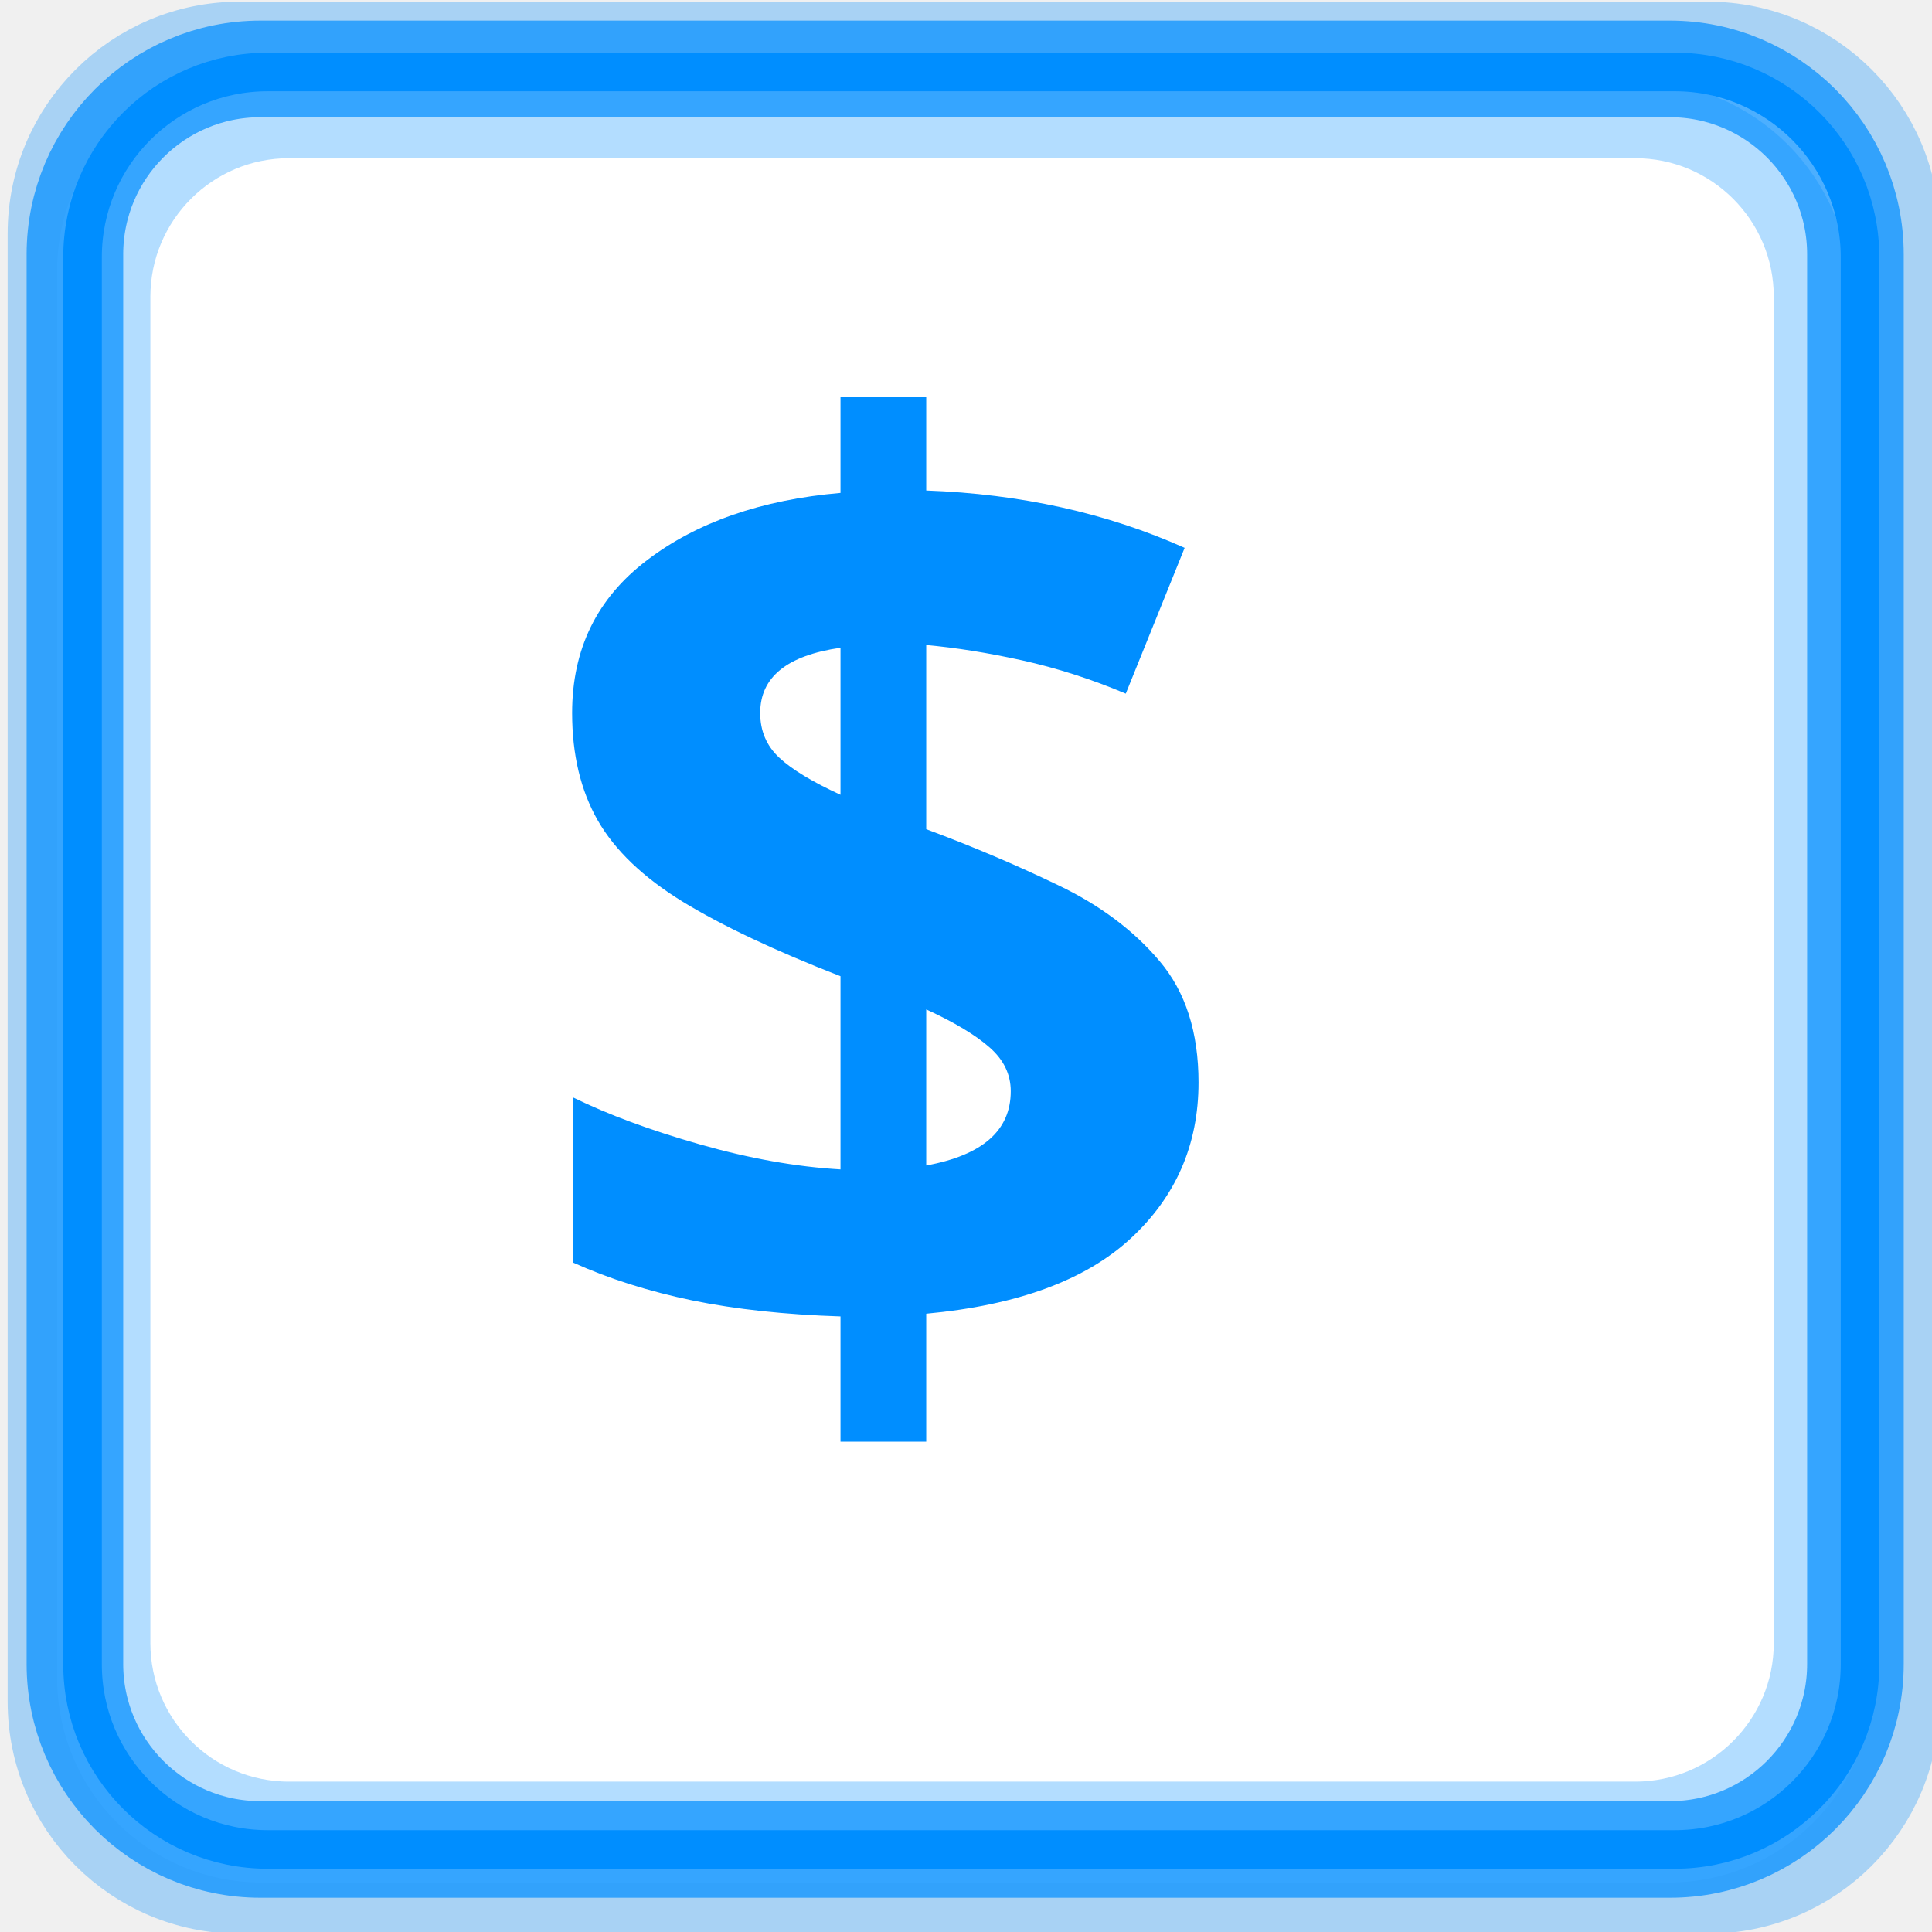
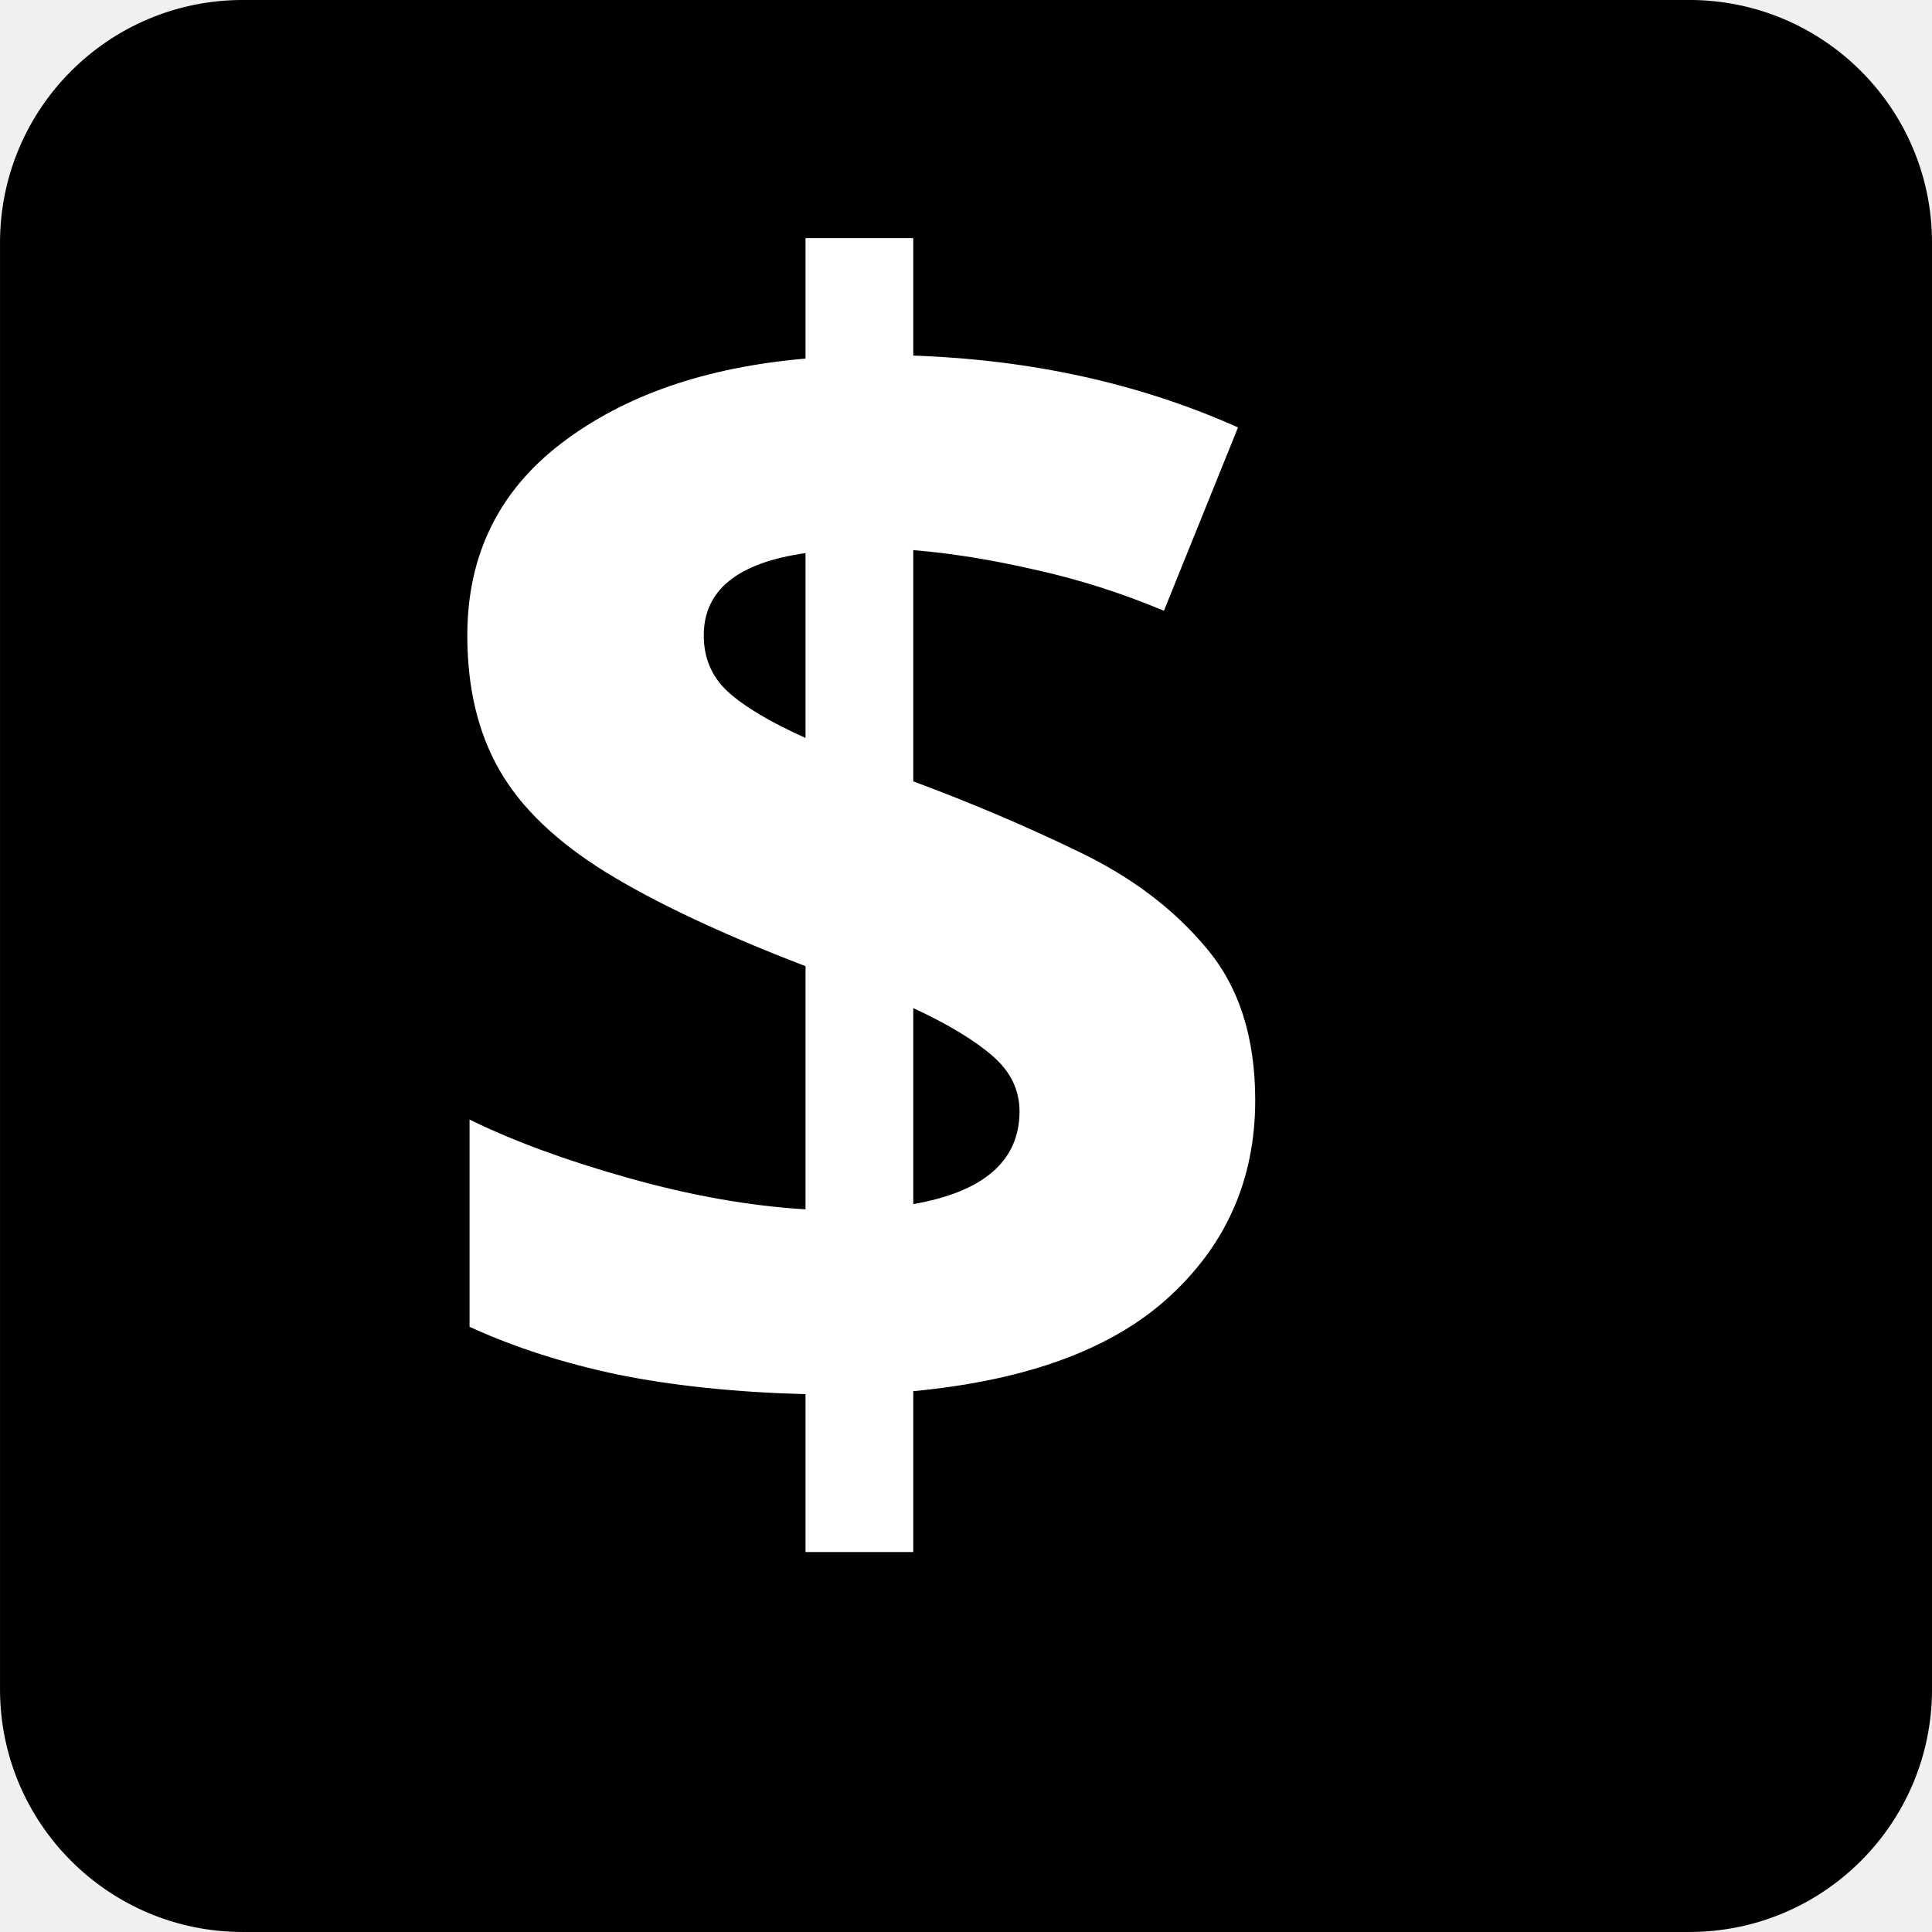
- <svg xmlns="http://www.w3.org/2000/svg" width="100" height="100" id="svg2" version="1.1">
-   <defs id="defs2963">
-     </defs>
-   <g id="layer1" transform="translate(0,-952.3622)">
-     <rect style="fill:#ffffff;fill-opacity:1;stroke:#ffffff;stroke-width:1.997;stroke-linejoin:round;stroke-miterlimit:4;stroke-opacity:1;stroke-dasharray:none" id="rect4438-0-8" width="92.003" height="92.003" x="3.955" y="956.8" rx="9.584" ry="9.584" />
-     <rect style="fill:none;stroke:#008eff;stroke-width:4;stroke-linejoin:round;stroke-miterlimit:4;stroke-opacity:0.3;stroke-dasharray:none" id="rect4438" width="96" height="96" x="2.396" y="954.449" rx="10" ry="10" />
-     <rect style="fill:none;stroke:#008eff;stroke-width:5;stroke-linejoin:round;stroke-miterlimit:4;stroke-opacity:0.7;stroke-dasharray:none" id="rect4438-57" width="92.16" height="92.16" x="3.877" y="955.929" rx="9.6" ry="9.6" />
-     <rect style="fill:none;stroke:#008eff;stroke-width:3.986;stroke-linejoin:round;stroke-miterlimit:4;stroke-opacity:0.3;stroke-dasharray:none" id="rect4438-5" width="88.014" height="88.014" x="5.79" y="958.558" rx="9.168" ry="9.168" />
-     <rect style="fill:none;stroke:#008eff;stroke-width:1.997;stroke-linejoin:round;stroke-miterlimit:4;stroke-opacity:1;stroke-dasharray:none" id="rect4438-0" width="92.003" height="92.003" x="4.272" y="956.087" rx="9.584" ry="9.584" />
-     <text xml:space="preserve" style="font-size:66.171px;font-style:normal;font-variant:normal;font-weight:bold;font-stretch:normal;fill:#008eff;fill-opacity:1;stroke:none;font-family:OpenSymbol;-inkscape-font-specification:Andale Mono Bold" x="26.771" y="1023.141" id="text2990">
-       <tspan id="tspan2992" x="26.771" y="1023.141">$</tspan>
+ <svg xmlns="http://www.w3.org/2000/svg" width="40.344mm" height="40.344mm" viewBox="0 0 40.344 40.344" version="1.1" id="svg8">
+   <defs id="defs2">
+     <path d="M 0,0 H 48 V 48 H 0 Z" id="a" />
+     <path d="M 0,0 H 48 V 48 H 0 Z" id="a-8" />
+     <path d="M 0,0 H 48 V 48 H 0 Z" id="a-6" />
+     <path d="M 0,0 H 48 V 48 H 0 Z" id="a-89" />
+     <path d="M 0,0 H 48 V 48 H 0 Z" id="a-0" />
+   </defs>
+   <g id="layer1" transform="translate(-136.7377,-308.3324)">
+     <rect style="opacity:1;fill:#000000;fill-opacity:1;fill-rule:nonzero;stroke:none;stroke-width:0.4;stroke-linecap:round;stroke-miterlimit:4;stroke-dasharray:none;stroke-opacity:1" id="rect4520" width="40.344" height="40.344" x="136.738" y="308.332" ry="5.068" />
+     <text id="text15924" y="338.792" x="145.057" style="font-style:normal;font-variant:normal;font-weight:bold;font-stretch:normal;font-size:33.575px;line-height:125%;font-family:Sans;-inkscape-font-specification:'Sans, Bold';font-variant-ligatures:normal;font-variant-caps:normal;font-variant-numeric:normal;font-feature-settings:normal;text-align:start;letter-spacing:0px;word-spacing:0px;writing-mode:lr-tb;text-anchor:start;fill:#ffffff;fill-opacity:1;stroke:none;stroke-width:0.839px;stroke-linecap:butt;stroke-linejoin:miter;stroke-opacity:1" xml:space="preserve">
+       <tspan style="font-style:normal;font-variant:normal;font-weight:bold;font-stretch:normal;font-size:33.575px;font-family:Sans;-inkscape-font-specification:'Sans, Bold';font-variant-ligatures:normal;font-variant-caps:normal;font-variant-numeric:normal;font-feature-settings:normal;text-align:start;writing-mode:lr-tb;text-anchor:start;fill:#ffffff;fill-opacity:1;stroke-width:0.839px" y="338.792" x="145.057" id="tspan15922">$</tspan>
    </text>
  </g>
</svg>
